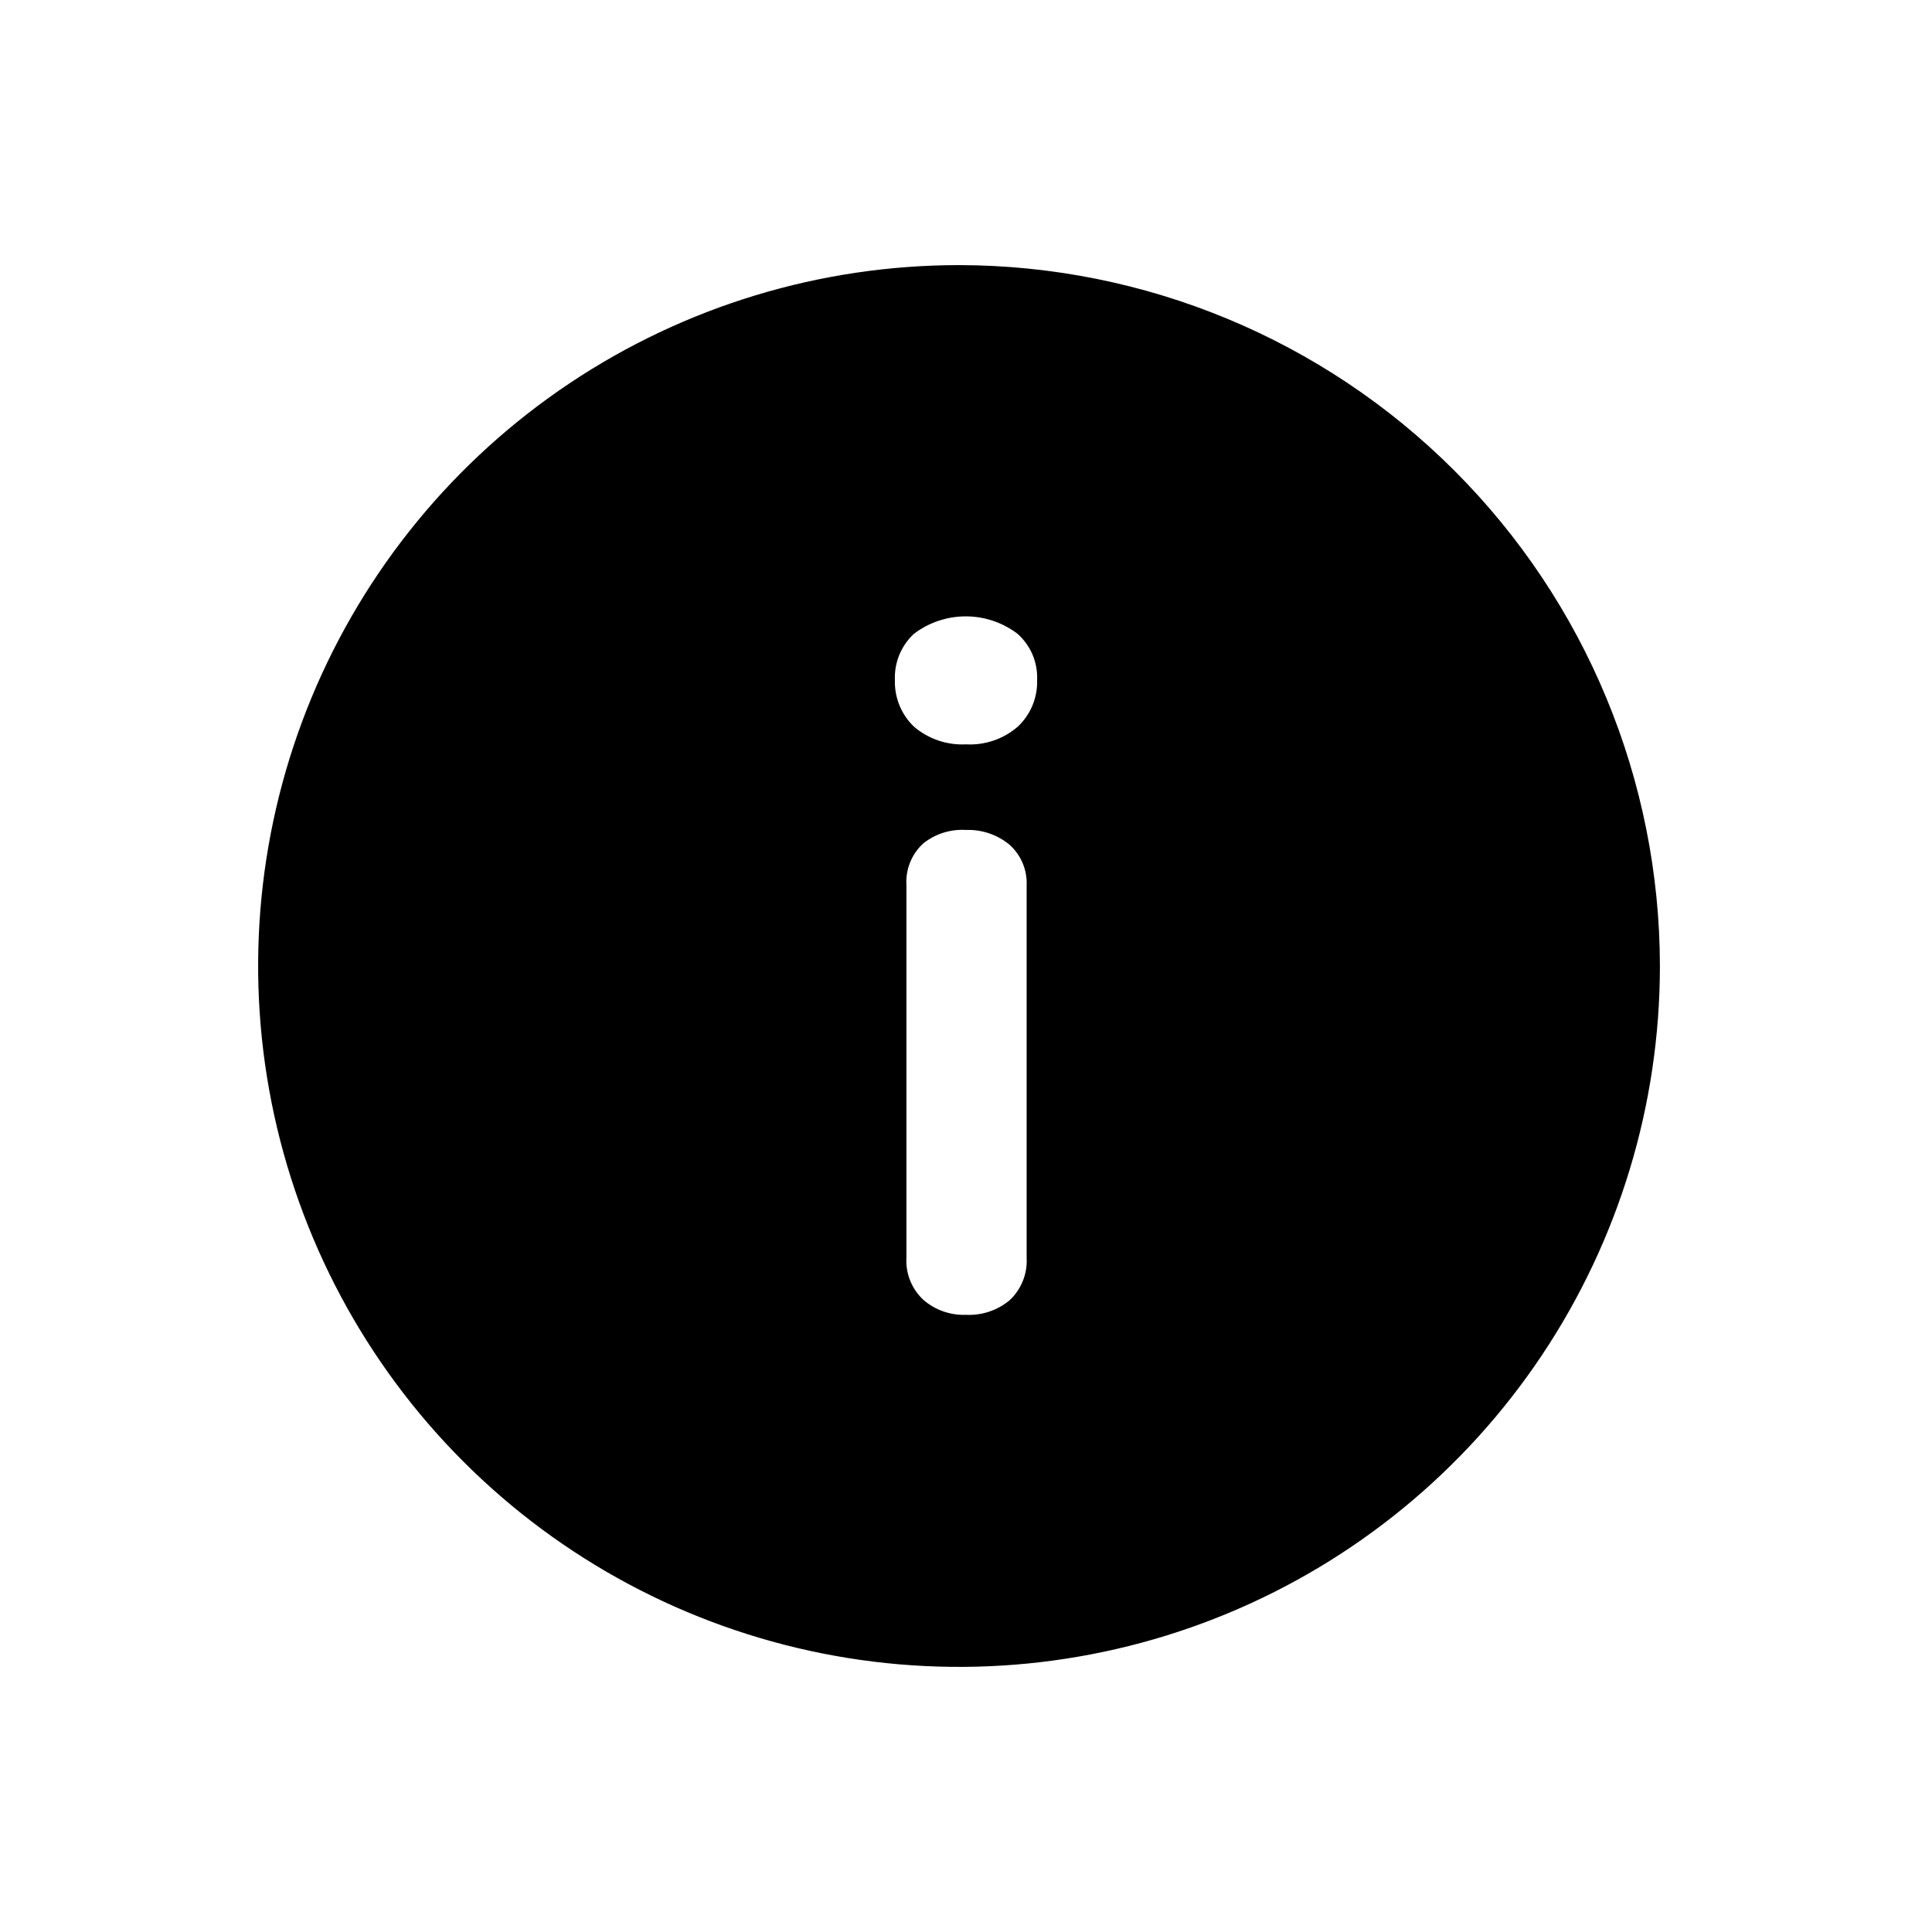
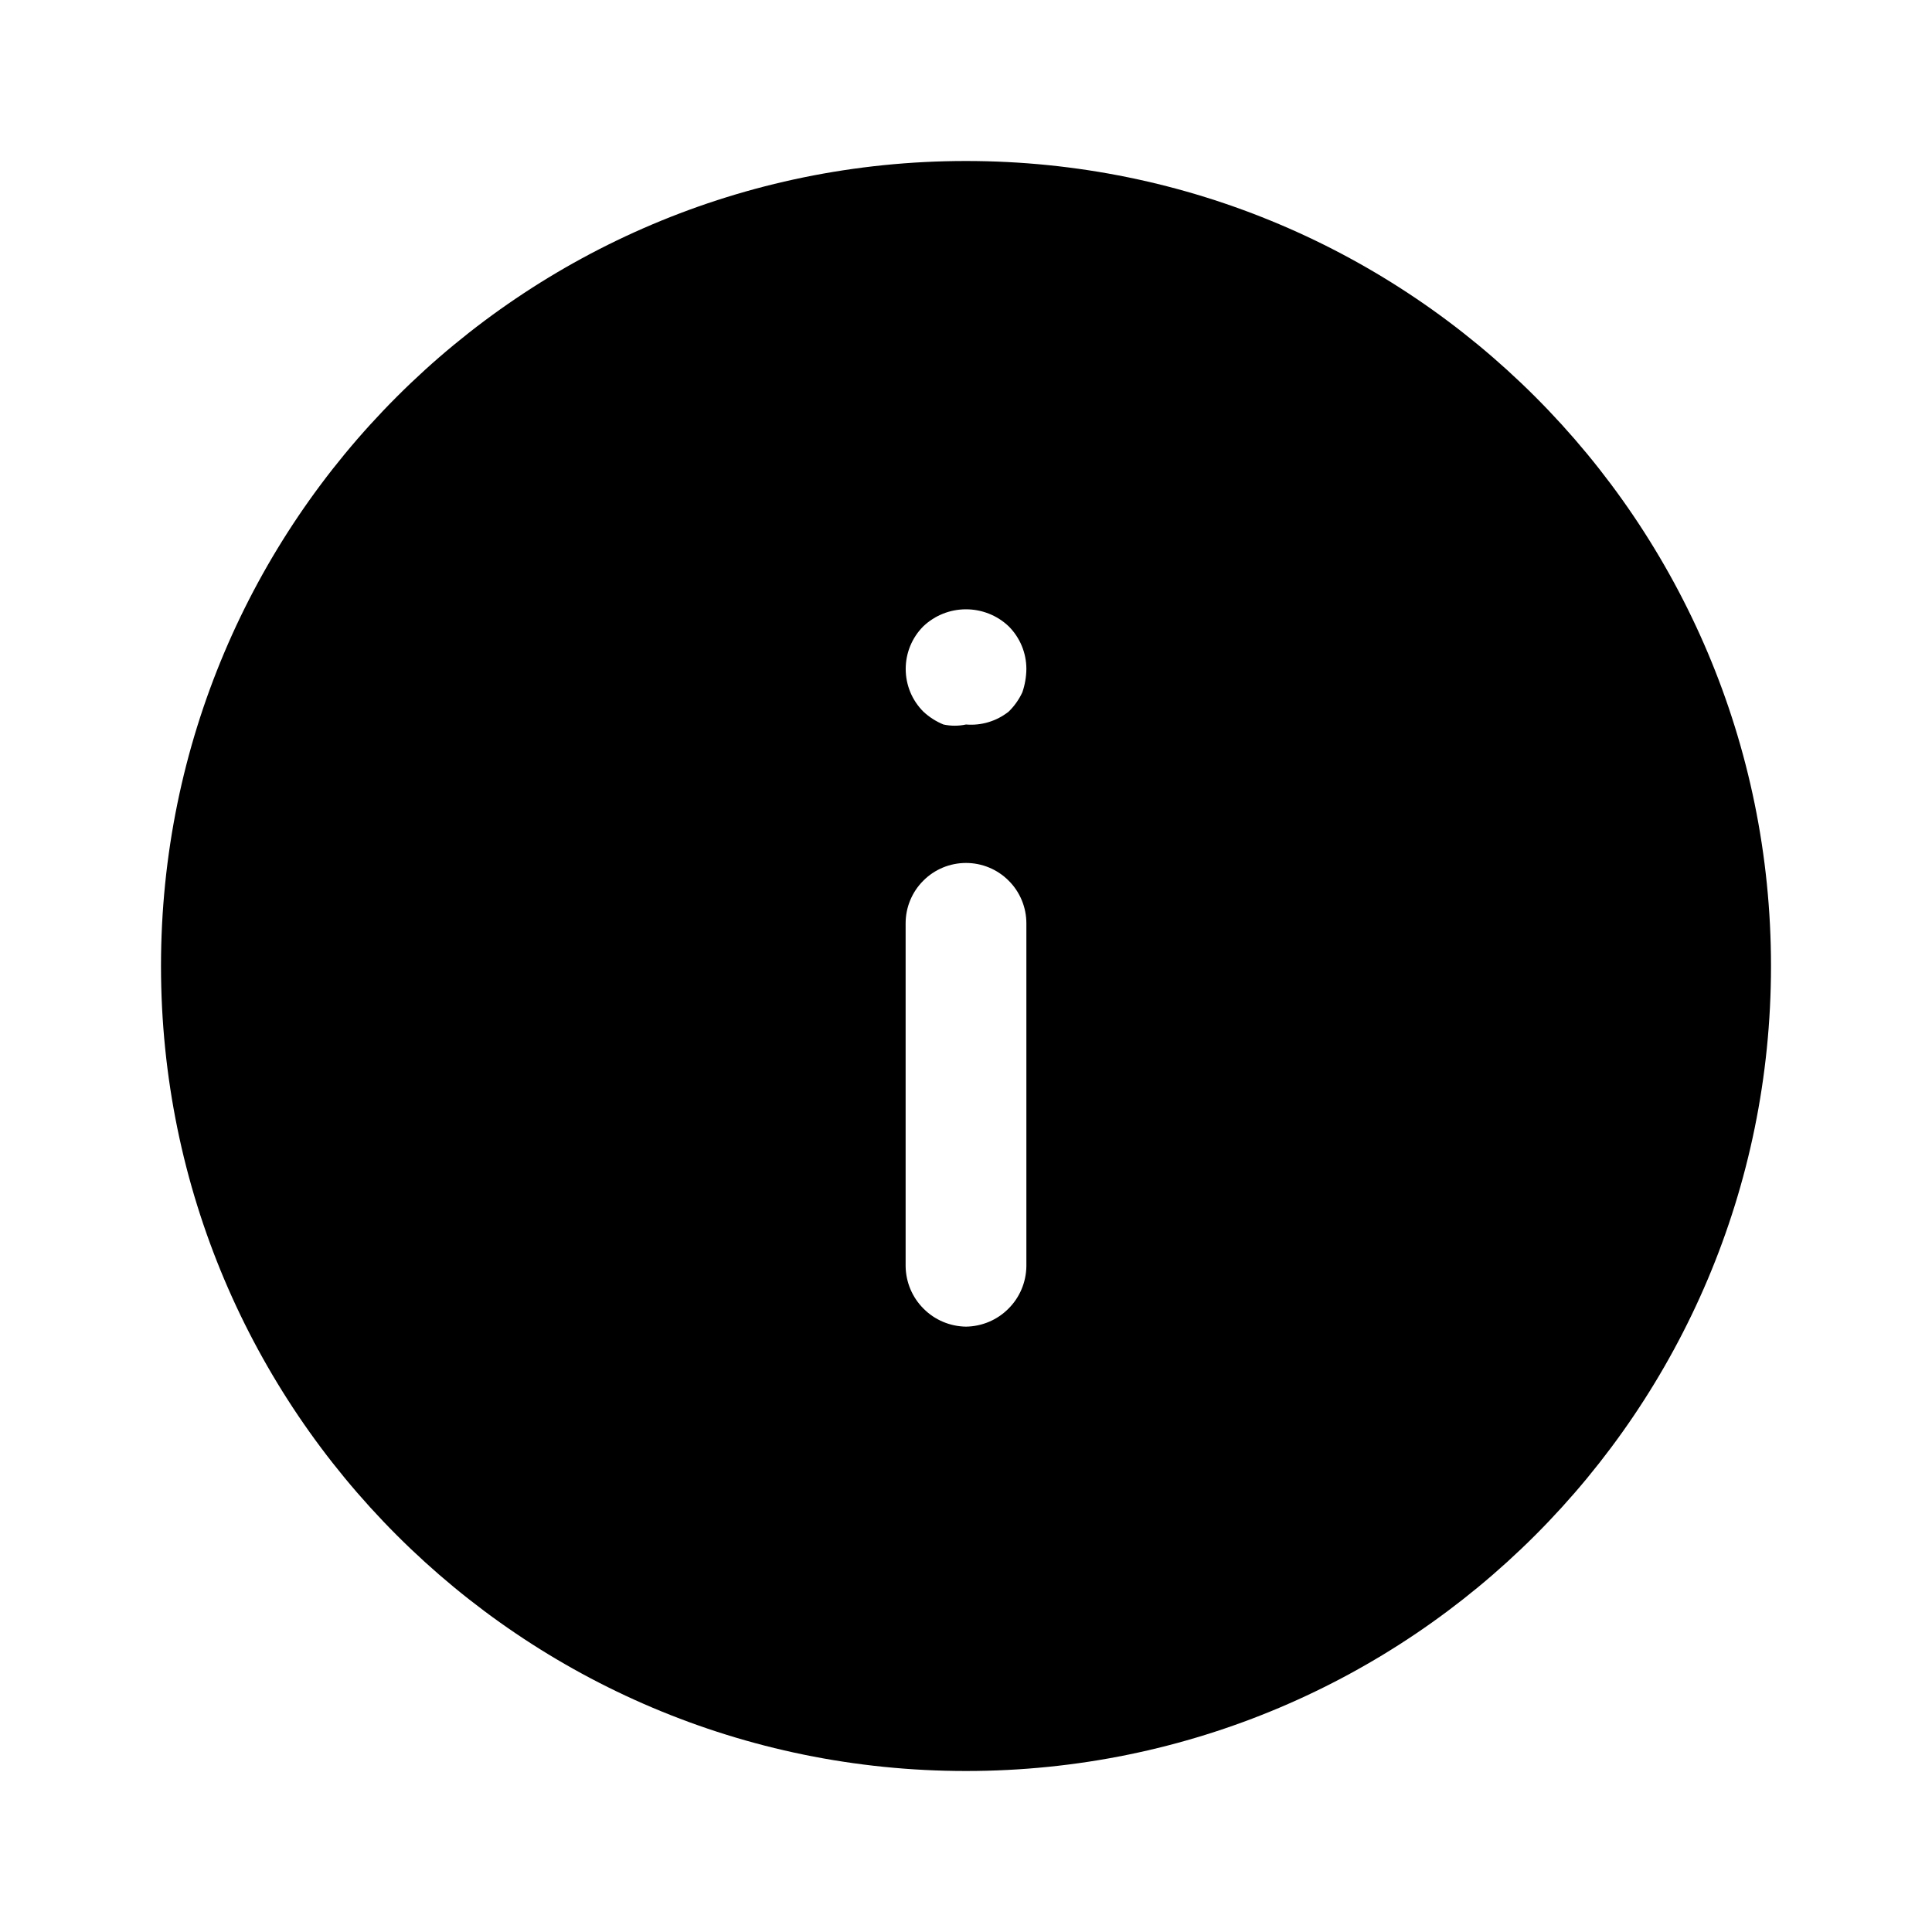
- <svg xmlns="http://www.w3.org/2000/svg" width="72" height="72" viewBox="0 0 72 72" fill="none">
-   <path d="M35.74 9.88C30.574 9.88 25.524 11.412 21.229 14.282C16.933 17.152 13.585 21.232 11.608 26.004C9.631 30.777 9.114 36.029 10.122 41.096C11.13 46.163 13.617 50.817 17.27 54.47C20.923 58.123 25.578 60.61 30.644 61.618C35.711 62.626 40.963 62.109 45.736 60.132C50.508 58.155 54.588 54.807 57.458 50.511C60.328 46.216 61.86 41.166 61.86 36C61.852 29.075 59.098 22.436 54.201 17.539C49.304 12.642 42.665 9.888 35.74 9.88ZM38.26 46.88C38.277 47.177 38.227 47.473 38.114 47.748C38.002 48.023 37.83 48.27 37.61 48.47C37.157 48.839 36.584 49.028 36 49C35.418 49.022 34.849 48.822 34.41 48.44C34.194 48.238 34.025 47.991 33.916 47.716C33.807 47.441 33.761 47.145 33.78 46.85V33C33.76 32.708 33.806 32.415 33.915 32.143C34.024 31.871 34.193 31.627 34.41 31.43C34.86 31.072 35.426 30.894 36 30.93C36.584 30.909 37.157 31.101 37.61 31.47C37.826 31.66 37.997 31.896 38.109 32.161C38.222 32.426 38.273 32.713 38.26 33V46.88ZM37.93 27.08C37.397 27.542 36.705 27.779 36 27.74C35.293 27.776 34.599 27.54 34.06 27.08C33.826 26.856 33.642 26.585 33.52 26.285C33.398 25.986 33.34 25.664 33.35 25.34C33.337 25.019 33.394 24.699 33.516 24.402C33.639 24.105 33.824 23.838 34.06 23.62C34.615 23.198 35.293 22.97 35.99 22.97C36.687 22.97 37.365 23.198 37.92 23.62C38.162 23.834 38.353 24.1 38.48 24.397C38.606 24.695 38.664 25.017 38.65 25.34C38.661 25.665 38.602 25.988 38.478 26.288C38.354 26.588 38.167 26.858 37.93 27.08Z" fill="black" />
+ <svg xmlns="http://www.w3.org/2000/svg" width="24" height="24" viewBox="0 0 24 24" fill="none">
+   <path fill-rule="evenodd" clip-rule="evenodd" d="M22 12C22 17.523 17.523 22 12 22C6.477 22 2 17.523 2 12C2 6.477 6.477 2 12 2C17.523 2 22 6.477 22 12ZM12 9C11.908 9.02 11.812 9.02 11.72 9C11.627 8.962 11.543 8.908 11.47 8.84C11.329 8.699 11.251 8.509 11.251 8.31C11.251 8.111 11.329 7.921 11.47 7.78C11.613 7.644 11.803 7.569 12 7.569C12.197 7.569 12.387 7.644 12.53 7.78C12.671 7.921 12.75 8.111 12.75 8.31C12.749 8.409 12.732 8.507 12.7 8.6C12.658 8.69 12.601 8.771 12.53 8.84C12.38 8.959 12.19 9.016 12 9ZM12 16.48C11.802 16.477 11.613 16.398 11.473 16.257C11.332 16.117 11.253 15.928 11.25 15.73V11.47C11.25 11.271 11.329 11.08 11.47 10.94C11.61 10.799 11.801 10.72 12 10.72C12.199 10.72 12.39 10.799 12.53 10.94C12.671 11.08 12.75 11.271 12.75 11.47V15.73C12.747 15.928 12.668 16.117 12.527 16.257C12.387 16.398 12.198 16.477 12 16.48Z" fill="black" />
</svg>
